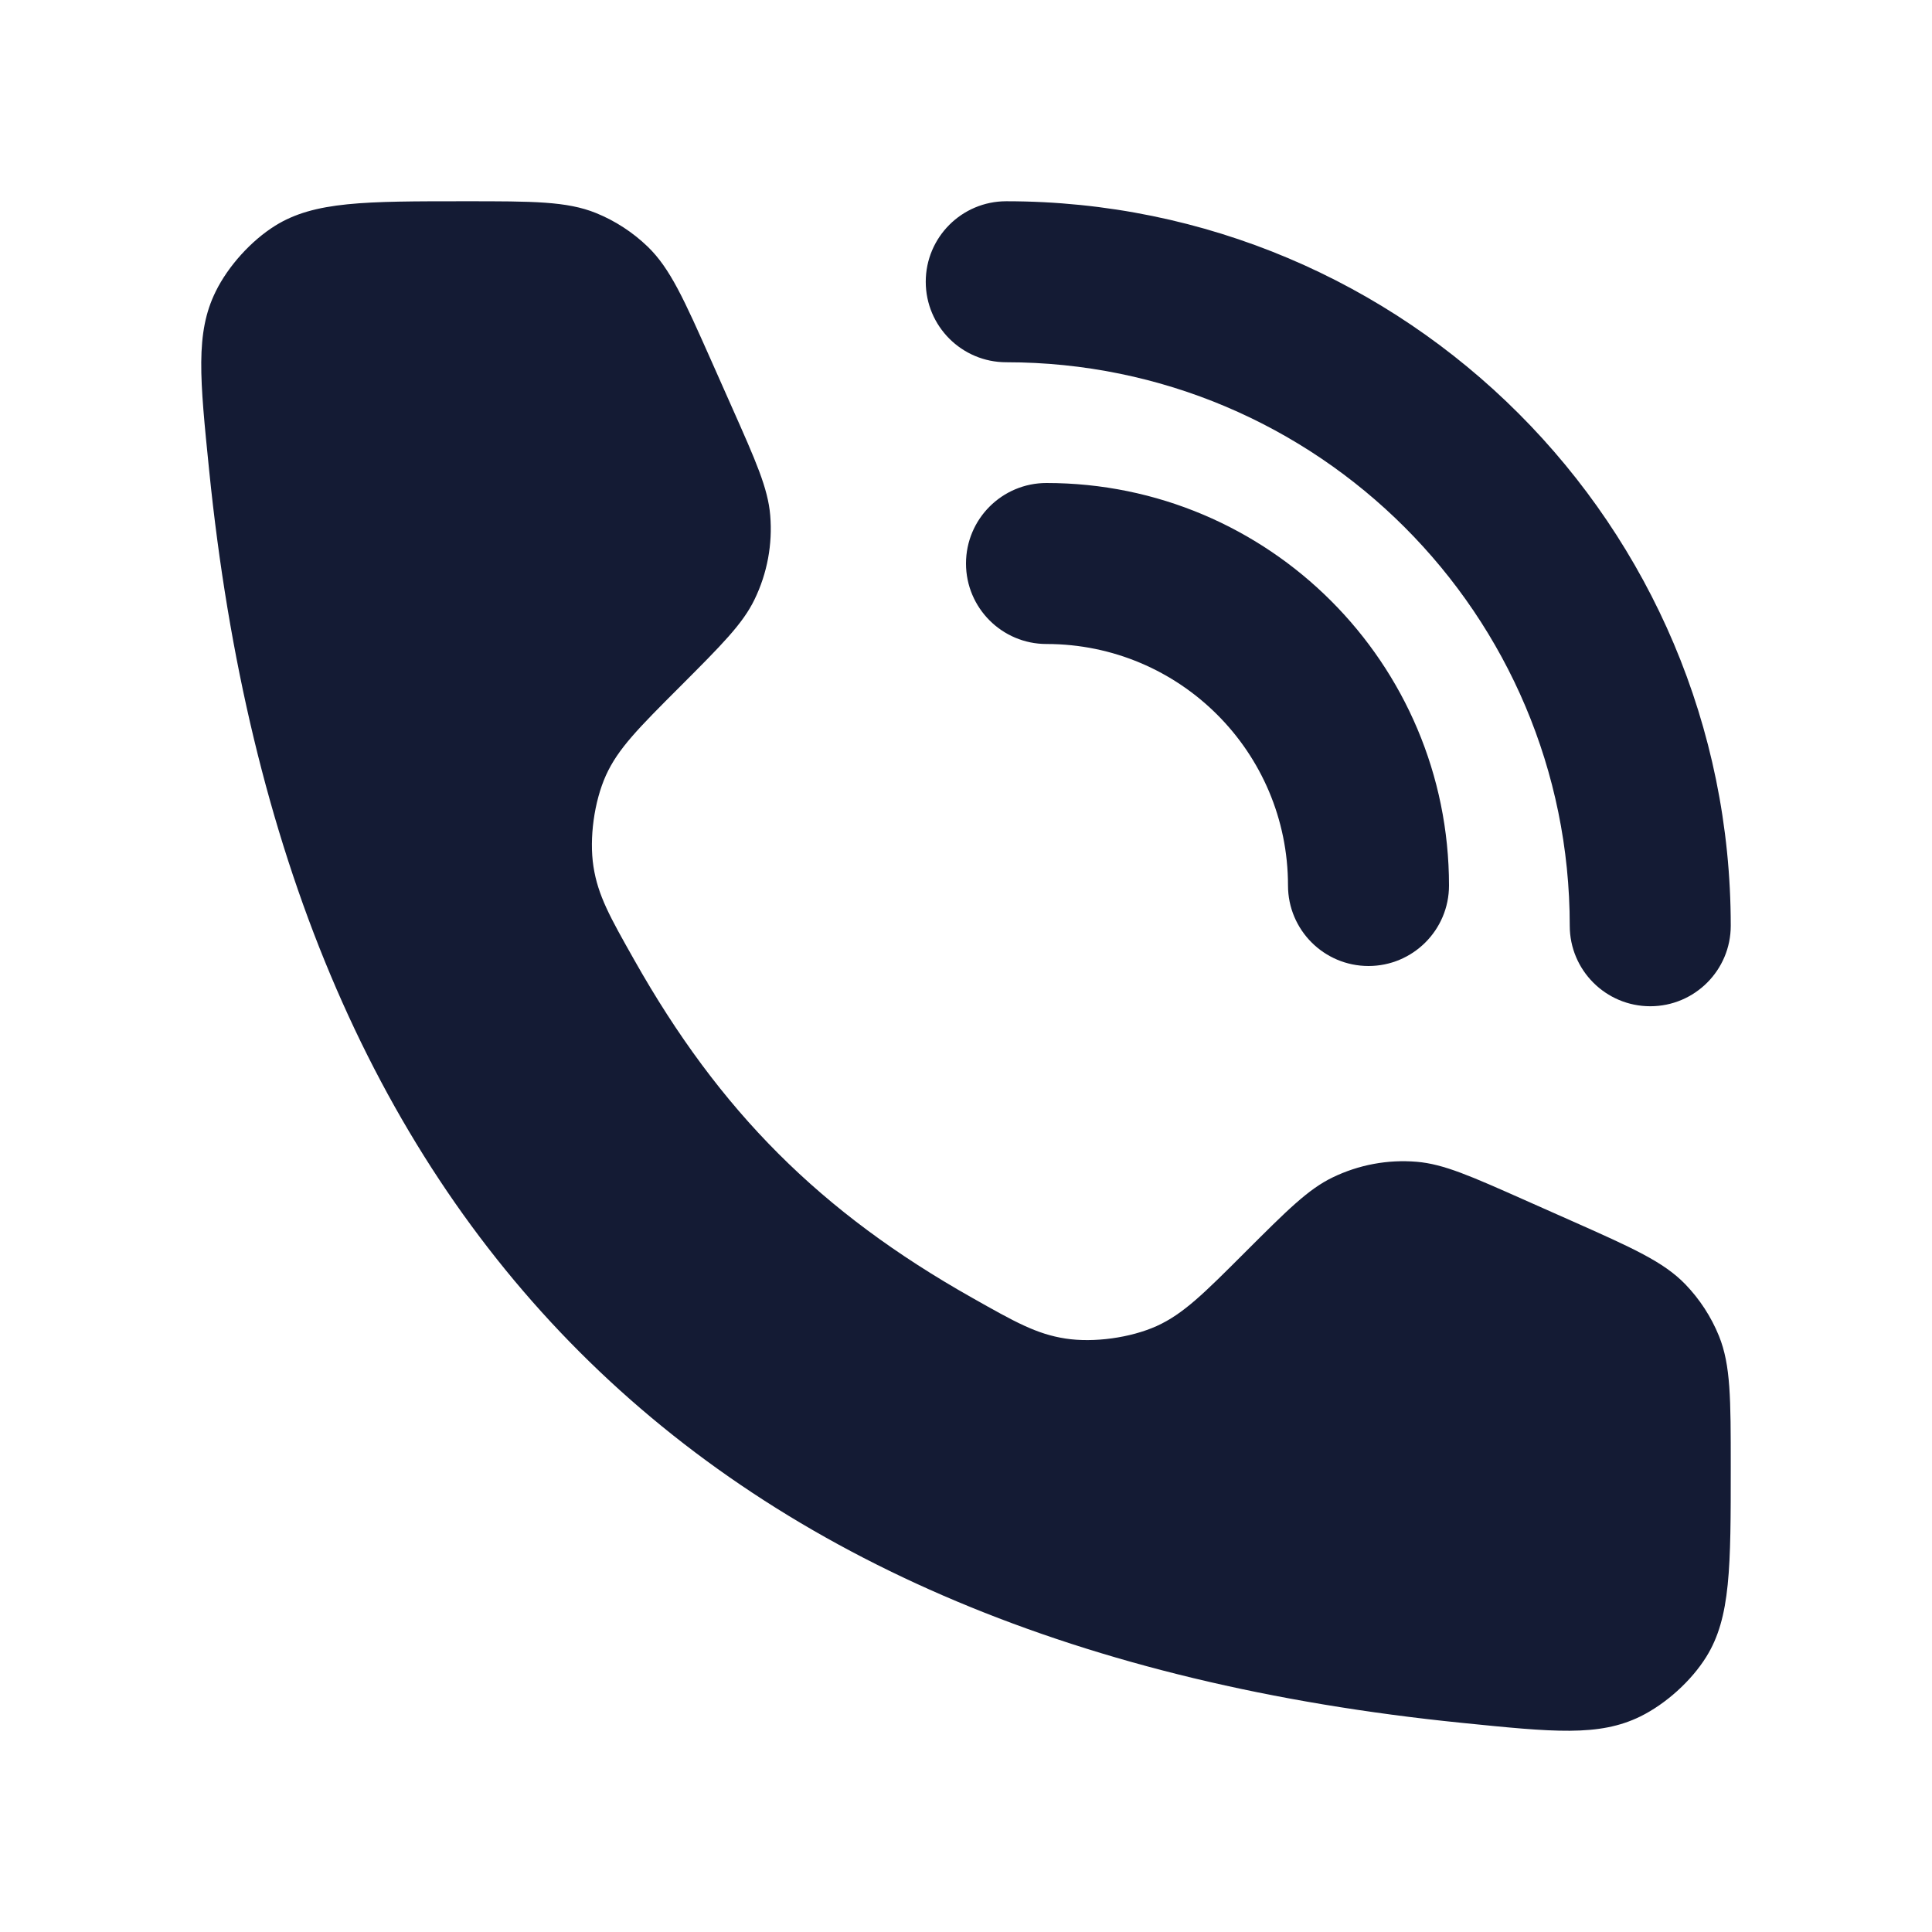
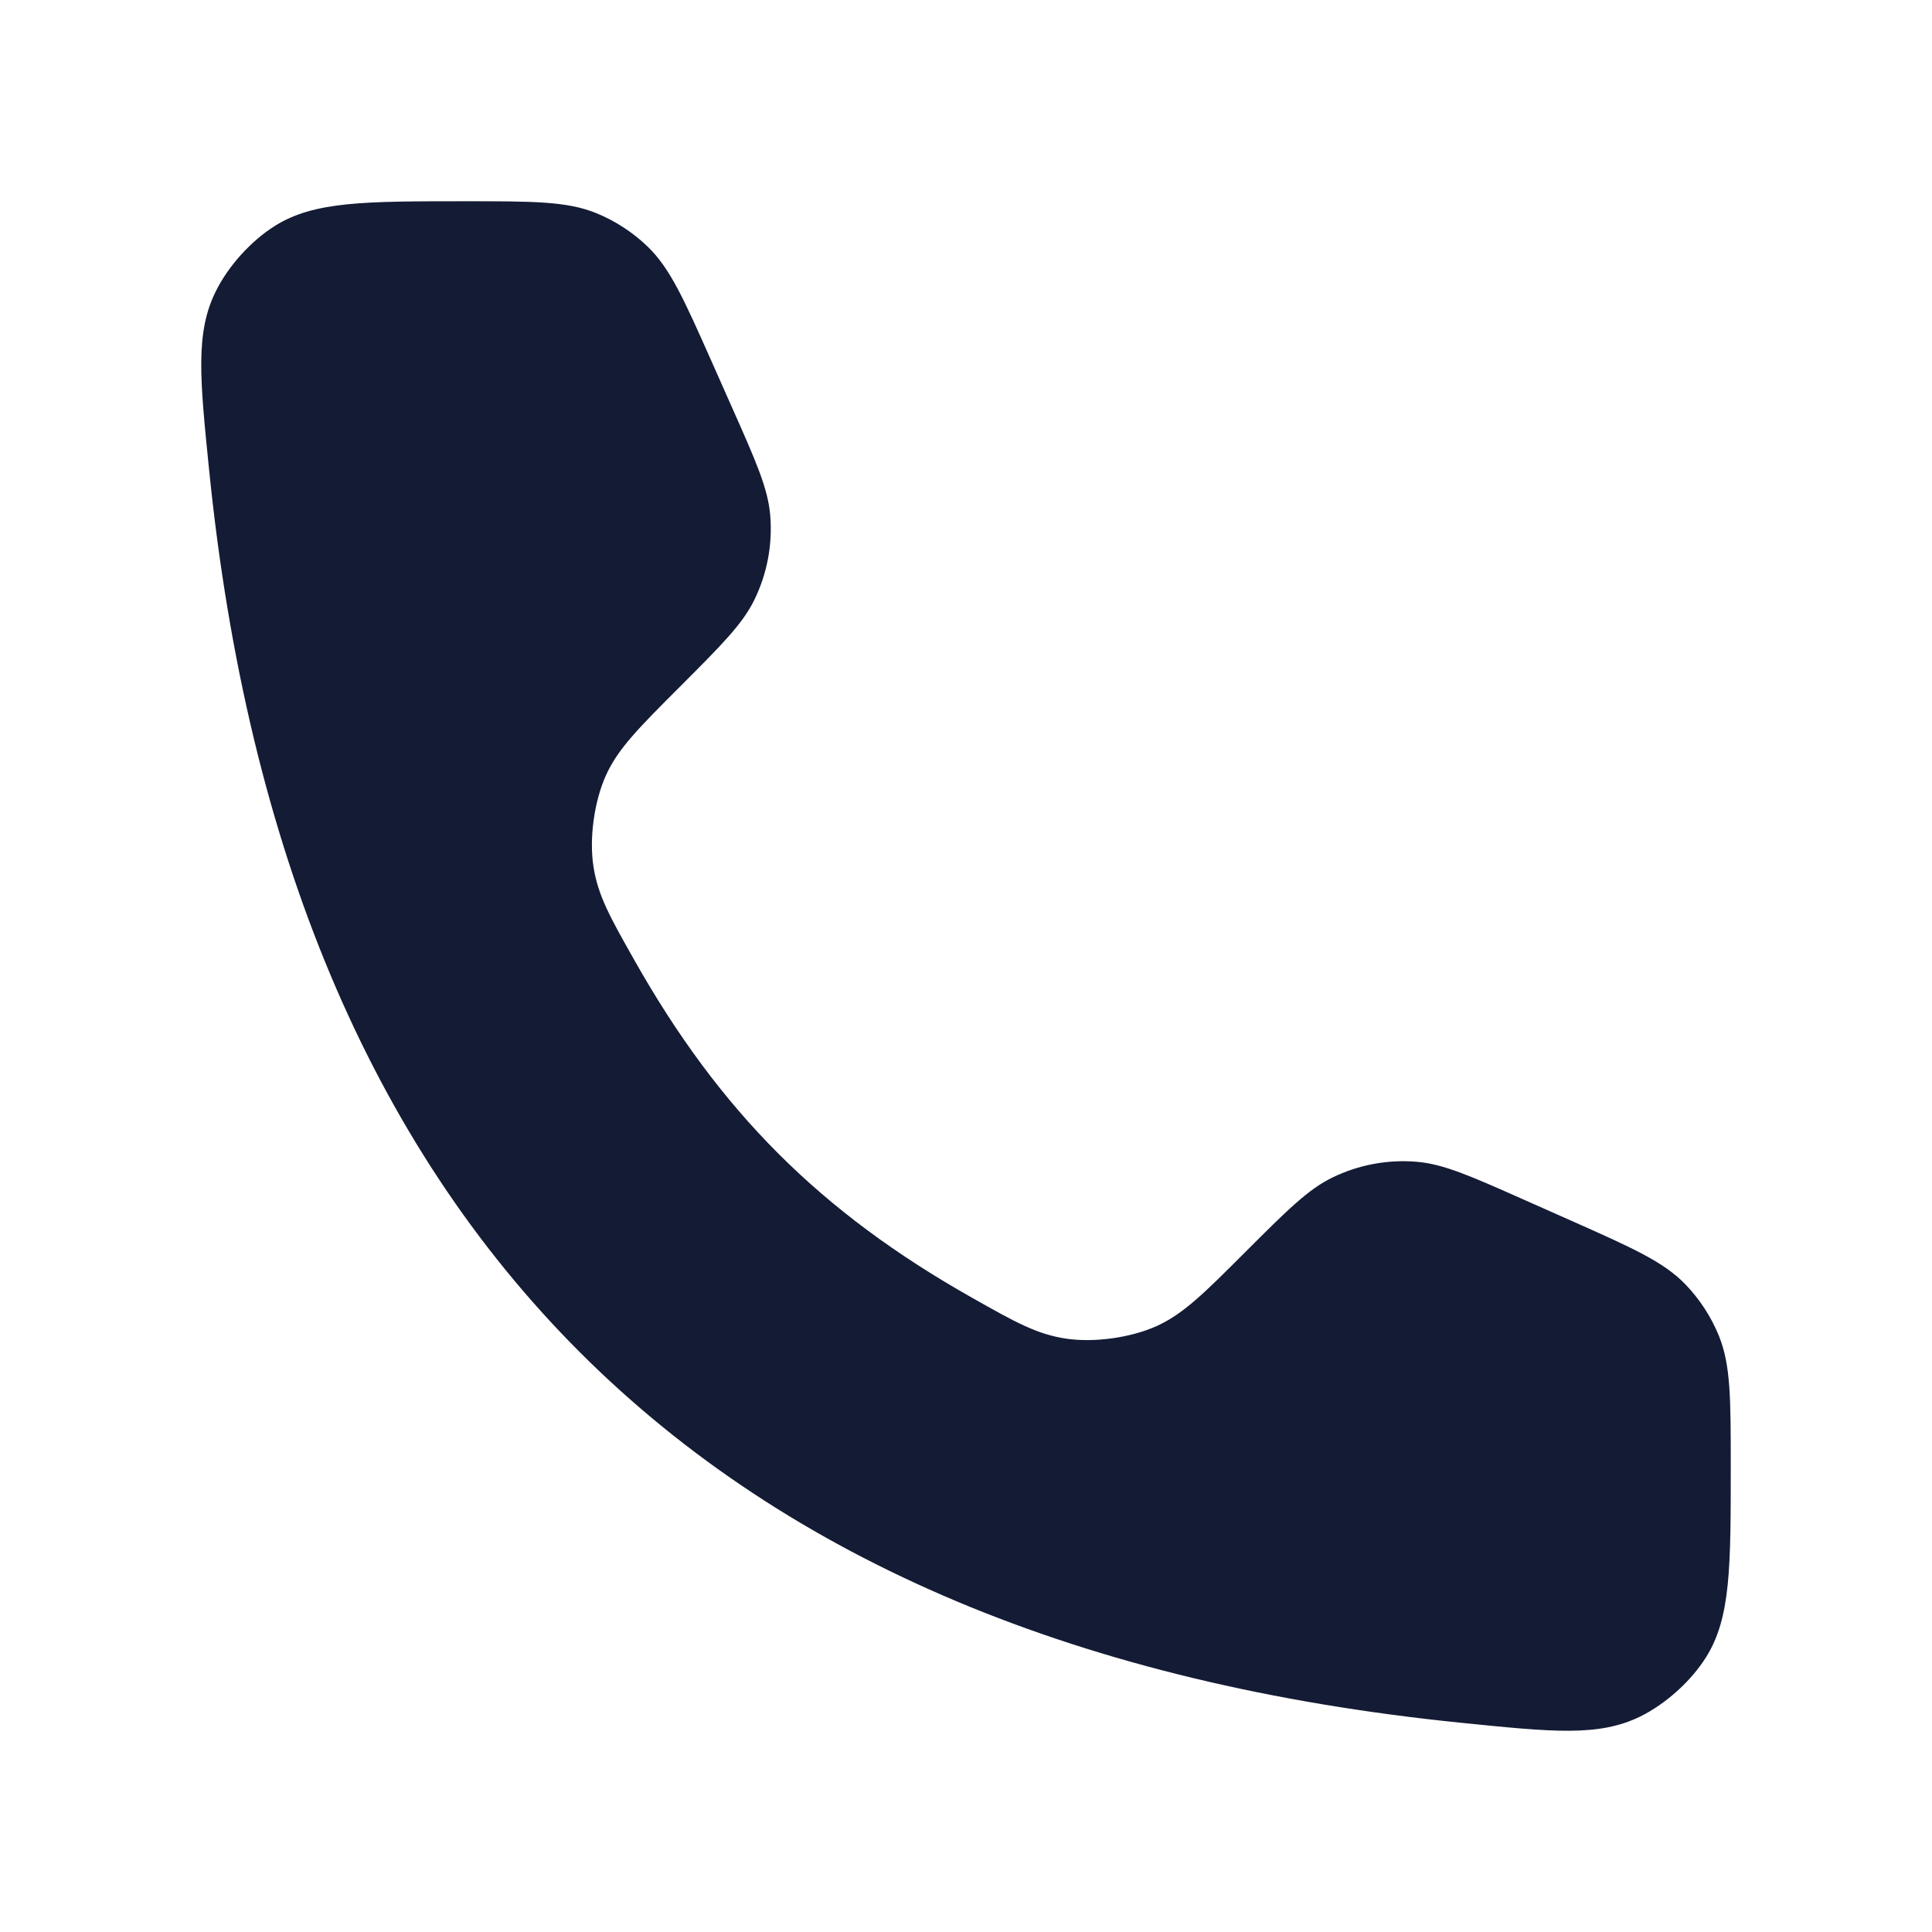
<svg xmlns="http://www.w3.org/2000/svg" width="24" height="24" viewBox="0 0 24 24" fill="none">
-   <path fill-rule="evenodd" clip-rule="evenodd" d="M8.838 4.486L9.091 5.056C9.39 5.729 9.54 6.065 9.568 6.402C9.598 6.761 9.531 7.121 9.374 7.445C9.227 7.75 8.966 8.01 8.446 8.531L8.446 8.531L8.446 8.531C7.934 9.043 7.678 9.299 7.527 9.632C7.381 9.957 7.318 10.412 7.372 10.764C7.428 11.126 7.578 11.392 7.878 11.923C8.941 13.808 10.192 15.059 12.077 16.122C12.608 16.422 12.874 16.572 13.236 16.628C13.588 16.682 14.043 16.619 14.368 16.473C14.701 16.322 14.957 16.066 15.469 15.554C15.99 15.034 16.25 14.773 16.555 14.626C16.879 14.469 17.239 14.402 17.598 14.432C17.935 14.46 18.271 14.61 18.944 14.909L19.514 15.162C20.281 15.503 20.665 15.674 20.936 15.954C21.115 16.14 21.257 16.358 21.354 16.597C21.5 16.959 21.5 17.378 21.5 18.218C21.5 19.469 21.5 20.094 21.196 20.582C21.01 20.881 20.694 21.166 20.378 21.322C19.863 21.575 19.295 21.517 18.16 21.402C8.738 20.45 3.55 15.262 2.598 5.841C2.483 4.705 2.425 4.137 2.679 3.622C2.834 3.306 3.12 2.99 3.418 2.804C3.906 2.5 4.531 2.5 5.782 2.5C6.622 2.5 7.041 2.5 7.403 2.646C7.642 2.743 7.86 2.885 8.046 3.064C8.326 3.335 8.497 3.719 8.838 4.486ZM12.5 2.5C11.948 2.5 11.5 2.948 11.5 3.5C11.5 4.052 11.948 4.5 12.5 4.5C16.366 4.5 19.5 7.634 19.5 11.5C19.5 12.052 19.948 12.5 20.5 12.5C21.052 12.5 21.5 12.052 21.5 11.5C21.5 6.529 17.471 2.5 12.5 2.5ZM13 6C12.448 6 12 6.448 12 7C12 7.552 12.448 8 13 8C14.657 8 16 9.343 16 11C16 11.552 16.448 12 17 12C17.552 12 18 11.552 18 11C18 8.239 15.761 6 13 6Z" fill="#141B34" />
+   <path d="M9.091 5.056L8.838 4.486C8.497 3.719 8.326 3.335 8.046 3.064C7.86 2.885 7.642 2.743 7.403 2.646C7.041 2.5 6.622 2.5 5.782 2.5C4.531 2.5 3.906 2.5 3.418 2.804C3.12 2.99 2.834 3.306 2.679 3.622C2.425 4.137 2.483 4.705 2.598 5.841C3.55 15.262 8.738 20.45 18.16 21.402C19.295 21.517 19.863 21.575 20.378 21.322C20.694 21.166 21.01 20.881 21.196 20.582C21.5 20.094 21.5 19.469 21.5 18.218C21.5 17.378 21.5 16.959 21.354 16.597C21.257 16.358 21.115 16.14 20.936 15.954C20.665 15.674 20.281 15.503 19.514 15.162L18.944 14.909C18.271 14.61 17.935 14.46 17.598 14.432C17.239 14.402 16.879 14.469 16.555 14.626C16.25 14.773 15.99 15.034 15.469 15.554C14.957 16.066 14.701 16.322 14.368 16.473C14.043 16.619 13.588 16.682 13.236 16.628C12.874 16.572 12.608 16.422 12.077 16.122C10.192 15.059 8.941 13.808 7.878 11.923C7.578 11.392 7.428 11.126 7.372 10.764C7.318 10.412 7.381 9.957 7.527 9.632C7.678 9.299 7.934 9.043 8.446 8.531C8.966 8.01 9.227 7.75 9.374 7.445C9.531 7.121 9.598 6.761 9.568 6.402C9.54 6.065 9.39 5.729 9.091 5.056Z" fill="#141B34" />
</svg>
